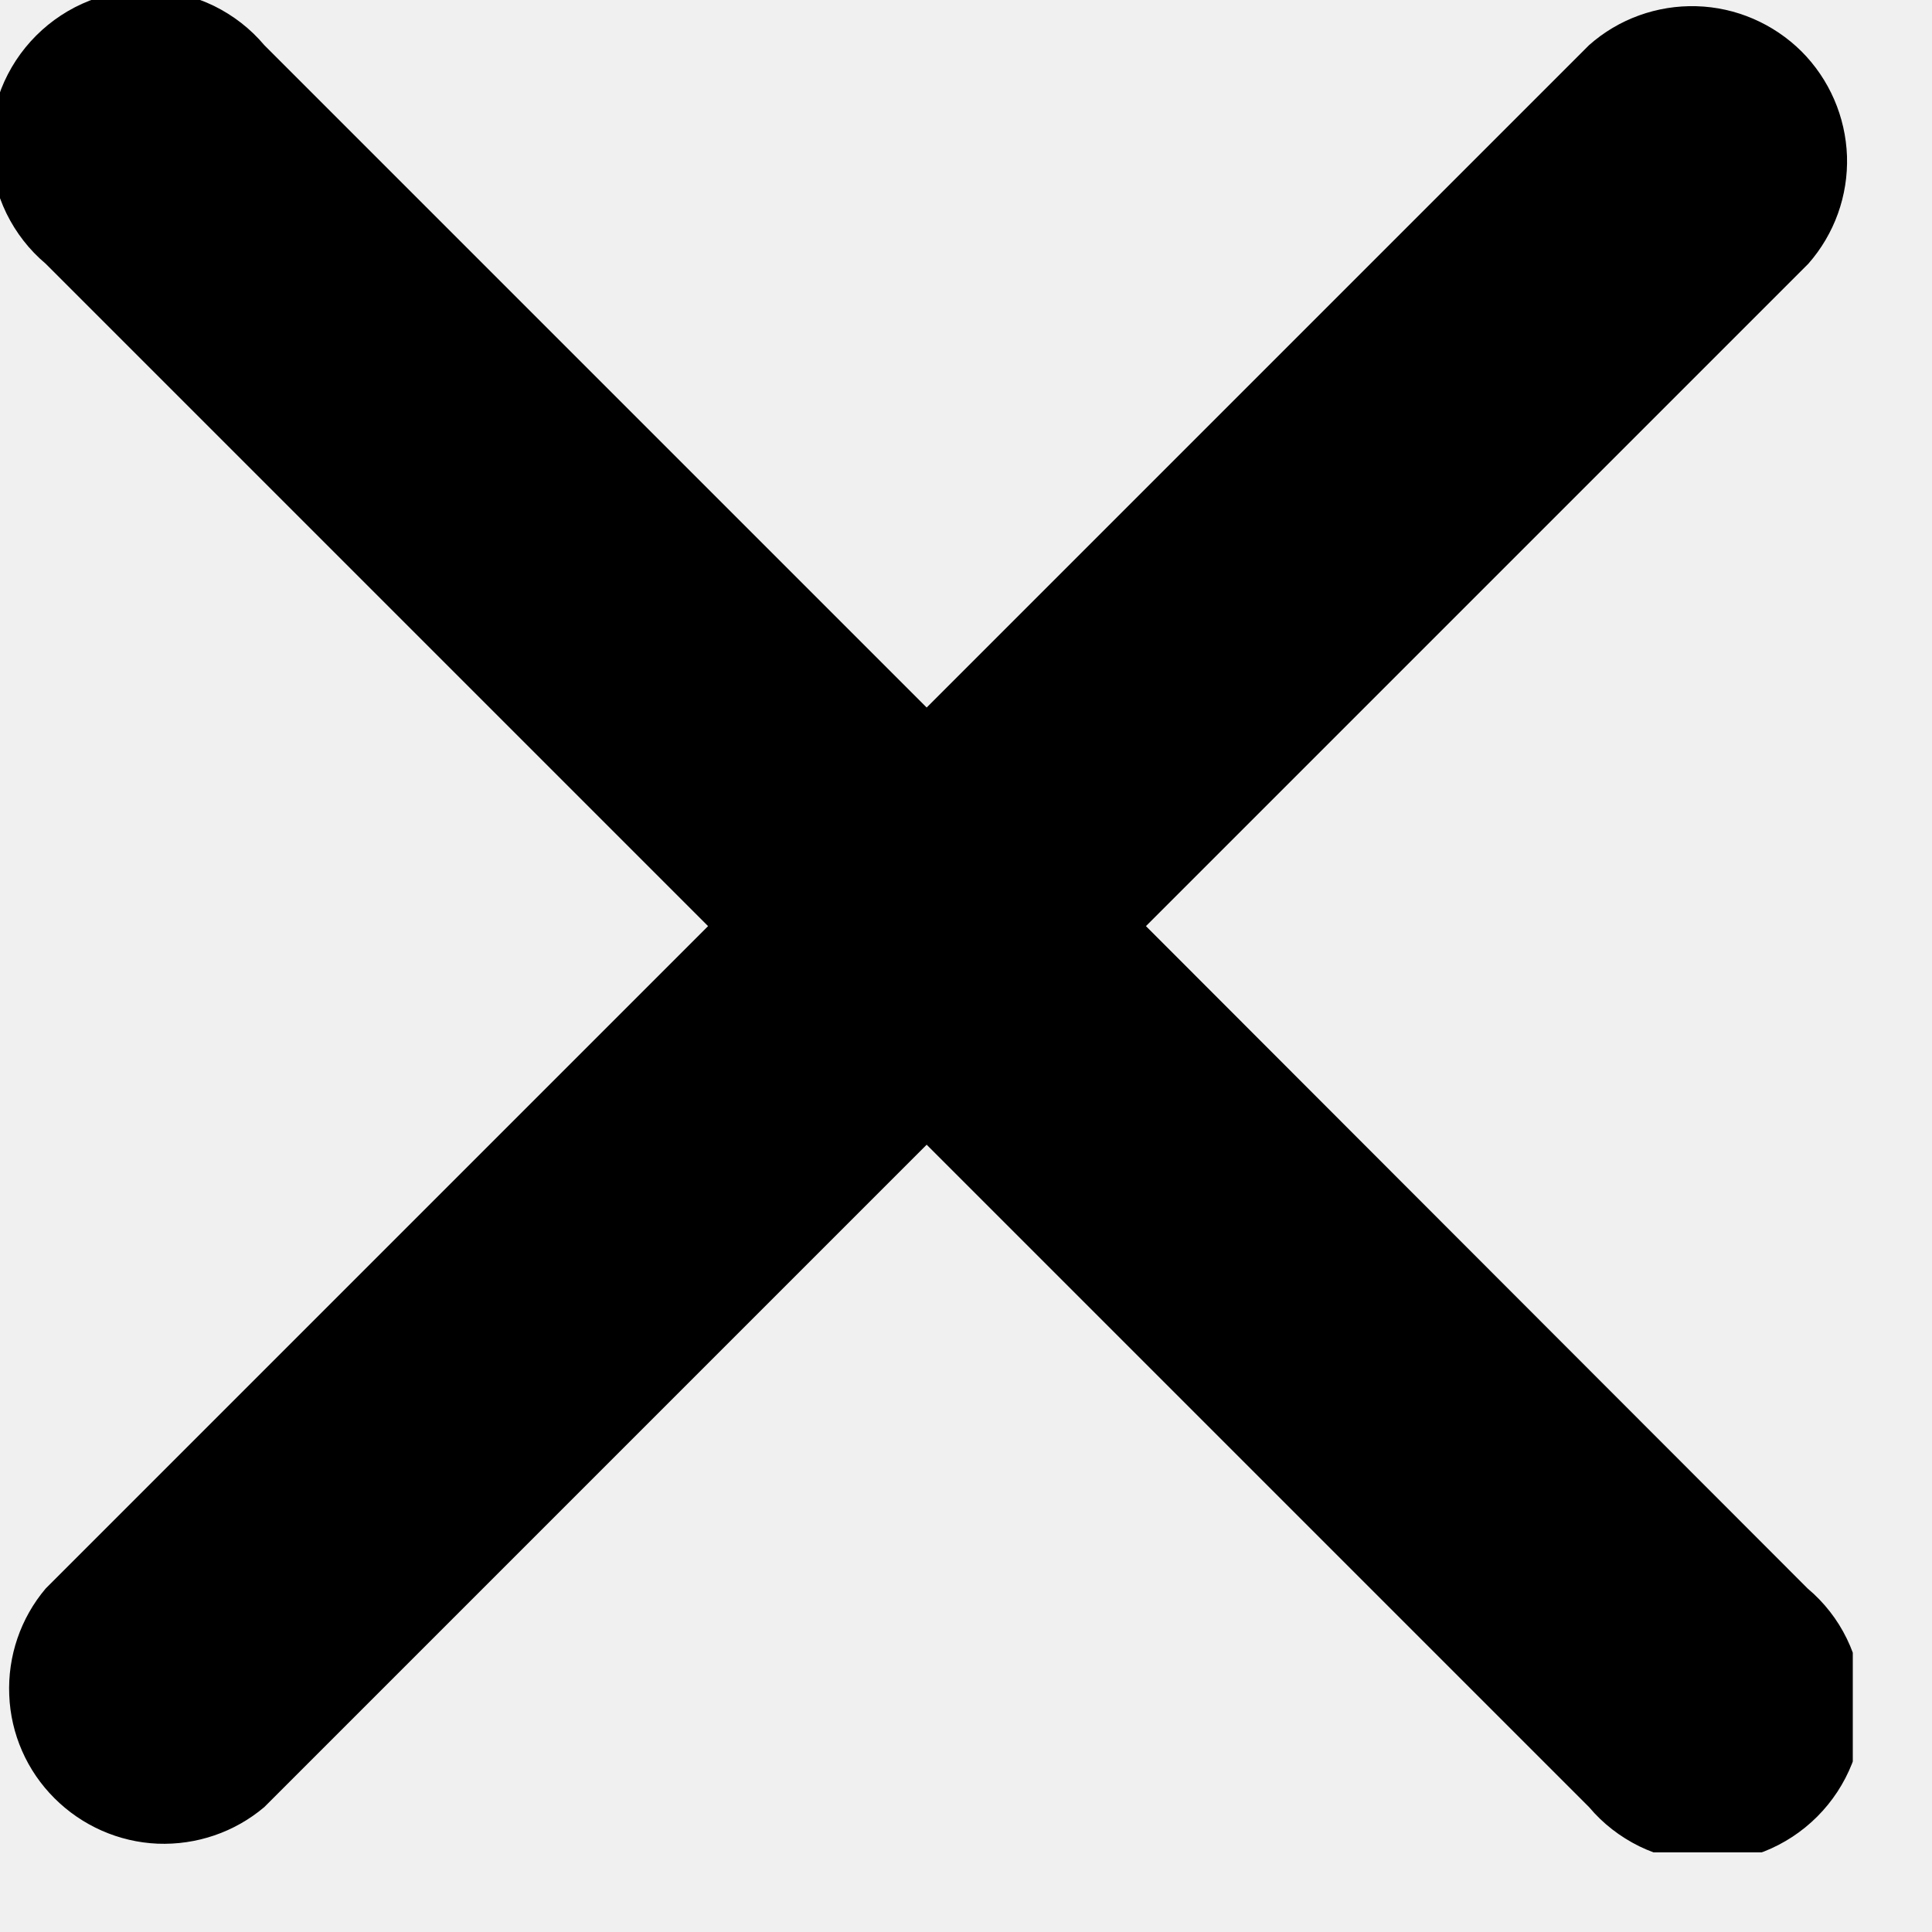
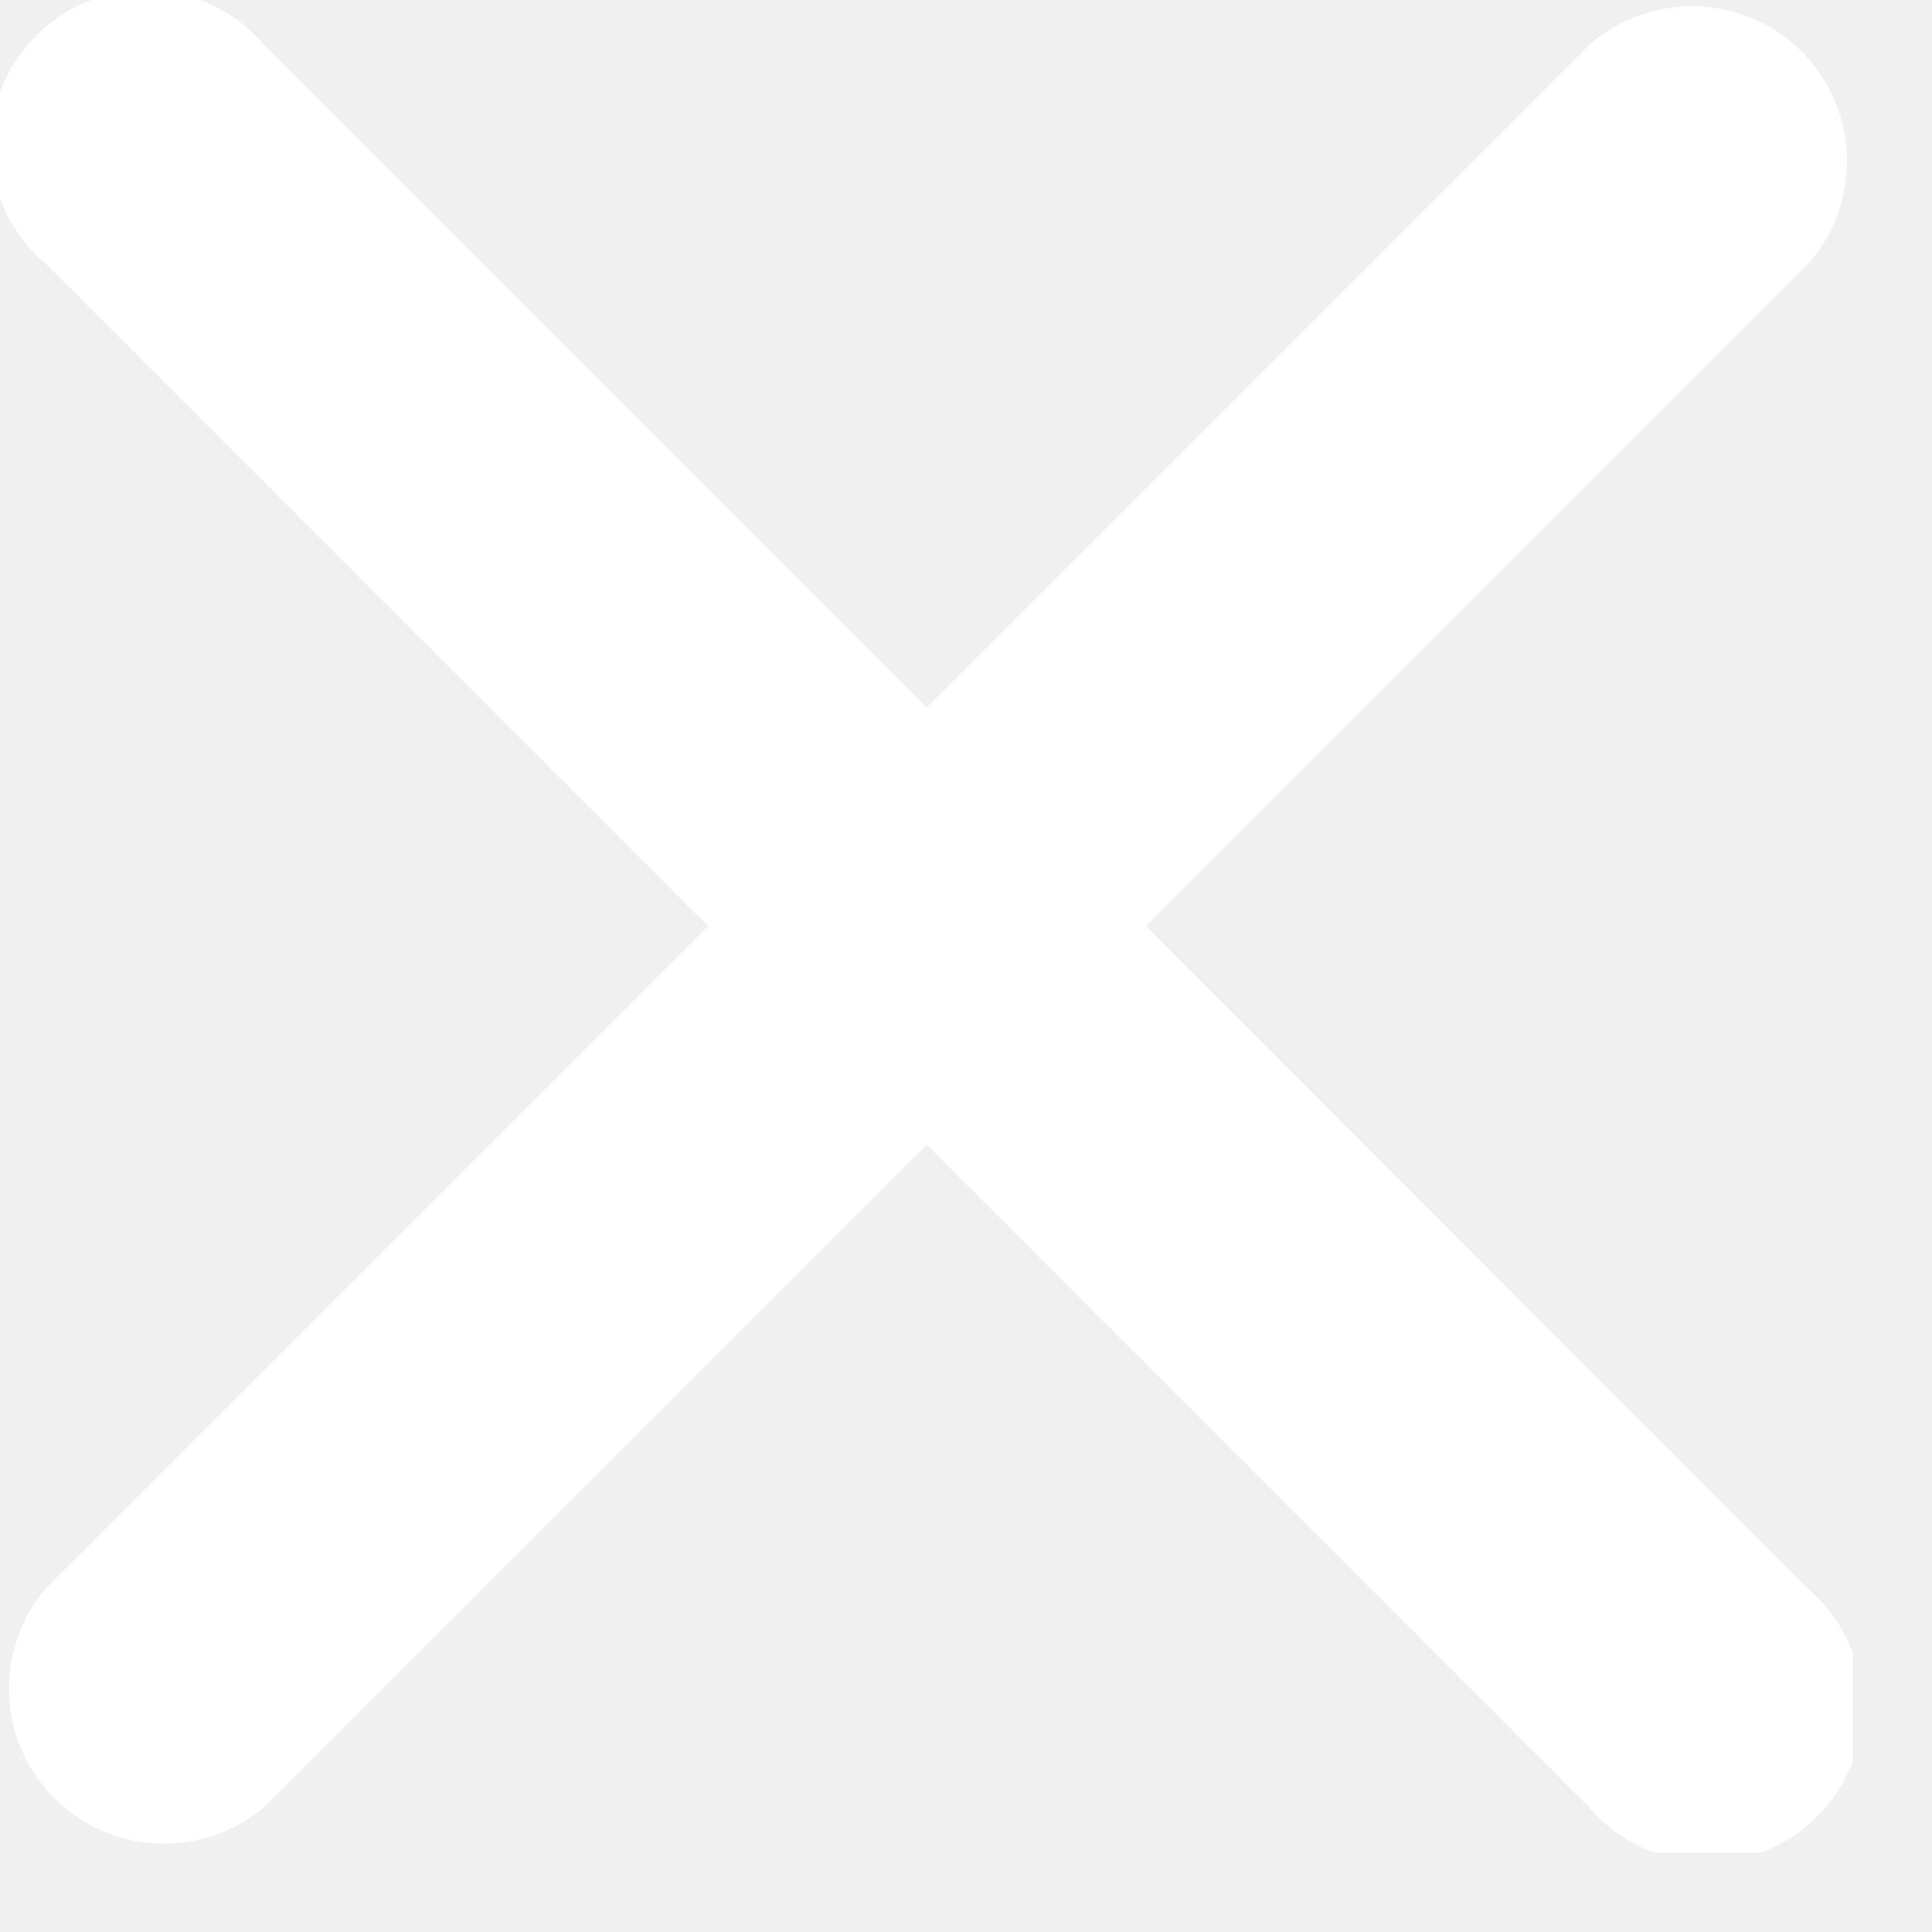
<svg xmlns="http://www.w3.org/2000/svg" width="14" height="14" viewBox="0 0 14 14" fill="none">
-   <g clip-path="url(#clip0_12_26)">
-     <path d="M8.304 6.711L13.104 1.911C13.293 1.696 13.393 1.418 13.384 1.132C13.374 0.846 13.256 0.574 13.054 0.372C12.851 0.171 12.579 0.053 12.293 0.045C12.008 0.037 11.729 0.137 11.515 0.327L6.715 5.127L1.915 0.327C1.815 0.208 1.691 0.112 1.551 0.043C1.411 -0.025 1.259 -0.064 1.104 -0.071C0.948 -0.077 0.793 -0.051 0.648 0.005C0.503 0.062 0.372 0.148 0.262 0.258C0.152 0.368 0.066 0.499 0.009 0.644C-0.047 0.789 -0.073 0.944 -0.067 1.1C-0.06 1.255 -0.021 1.407 0.047 1.547C0.116 1.687 0.212 1.811 0.331 1.911L5.131 6.711L0.331 11.511C0.149 11.726 0.055 12.002 0.067 12.284C0.078 12.565 0.195 12.832 0.395 13.031C0.594 13.23 0.861 13.348 1.142 13.36C1.424 13.371 1.7 13.277 1.915 13.095L6.715 8.295L11.515 13.095C11.615 13.214 11.739 13.31 11.879 13.379C12.019 13.447 12.171 13.486 12.326 13.492C12.482 13.499 12.637 13.473 12.782 13.417C12.927 13.36 13.058 13.274 13.168 13.164C13.278 13.054 13.364 12.923 13.421 12.778C13.477 12.633 13.503 12.478 13.496 12.322C13.49 12.167 13.451 12.015 13.383 11.875C13.315 11.735 13.218 11.611 13.099 11.511L8.304 6.711Z" fill="black" />
+   <g clip-path="url(#clip0_309_10)">
+     <mask id="mask0_309_10" style="mask-type:luminance" maskUnits="userSpaceOnUse" x="0" y="0" width="14" height="14">
+       <path d="M13.426 0H0V13.423H13.426V0Z" fill="white" />
+     </mask>
+     <g mask="url(#mask0_309_10)">
+       <path d="M8.304 6.711L13.104 1.911C13.293 1.696 13.393 1.418 13.383 1.132C13.374 0.846 13.256 0.574 13.054 0.372C12.851 0.171 12.579 0.053 12.293 0.045C12.007 0.037 11.729 0.137 11.515 0.327L6.715 5.127L1.915 0.327C1.815 0.208 1.691 0.112 1.551 0.043C1.411 -0.025 1.259 -0.064 1.103 -0.071C0.948 -0.077 0.793 -0.051 0.648 0.005C0.503 0.062 0.372 0.148 0.262 0.258C0.152 0.368 0.066 0.499 0.009 0.644C-0.047 0.789 -0.073 0.944 -0.067 1.1C-0.06 1.255 -0.021 1.407 0.047 1.547C0.115 1.687 0.212 1.811 0.331 1.911L5.131 6.711L0.331 11.511C0.149 11.726 0.055 12.002 0.066 12.284C0.078 12.565 0.195 12.832 0.395 13.031C0.594 13.23 0.861 13.348 1.142 13.36C1.424 13.371 1.7 13.277 1.915 13.095L6.715 8.295L11.515 13.095C11.615 13.214 11.739 13.31 11.879 13.379C12.019 13.447 12.171 13.486 12.326 13.492C12.482 13.499 12.637 13.473 12.782 13.417C12.927 13.36 13.058 13.274 13.168 13.164C13.278 13.054 13.364 12.923 13.421 12.778C13.477 12.633 13.503 12.478 13.496 12.322C13.49 12.167 13.451 12.015 13.383 11.875C13.314 11.735 13.218 11.611 13.099 11.511L8.304 6.711Z" fill="white" />
+     </g>
  </g>
  <defs>
-     <clipPath id="clip0_12_26">
-       <rect width="13.426" height="13.423" fill="white" />
+     <clipPath id="clip0_309_10">
+       <rect width="14" height="14" fill="white" />
    </clipPath>
  </defs>
</svg>
